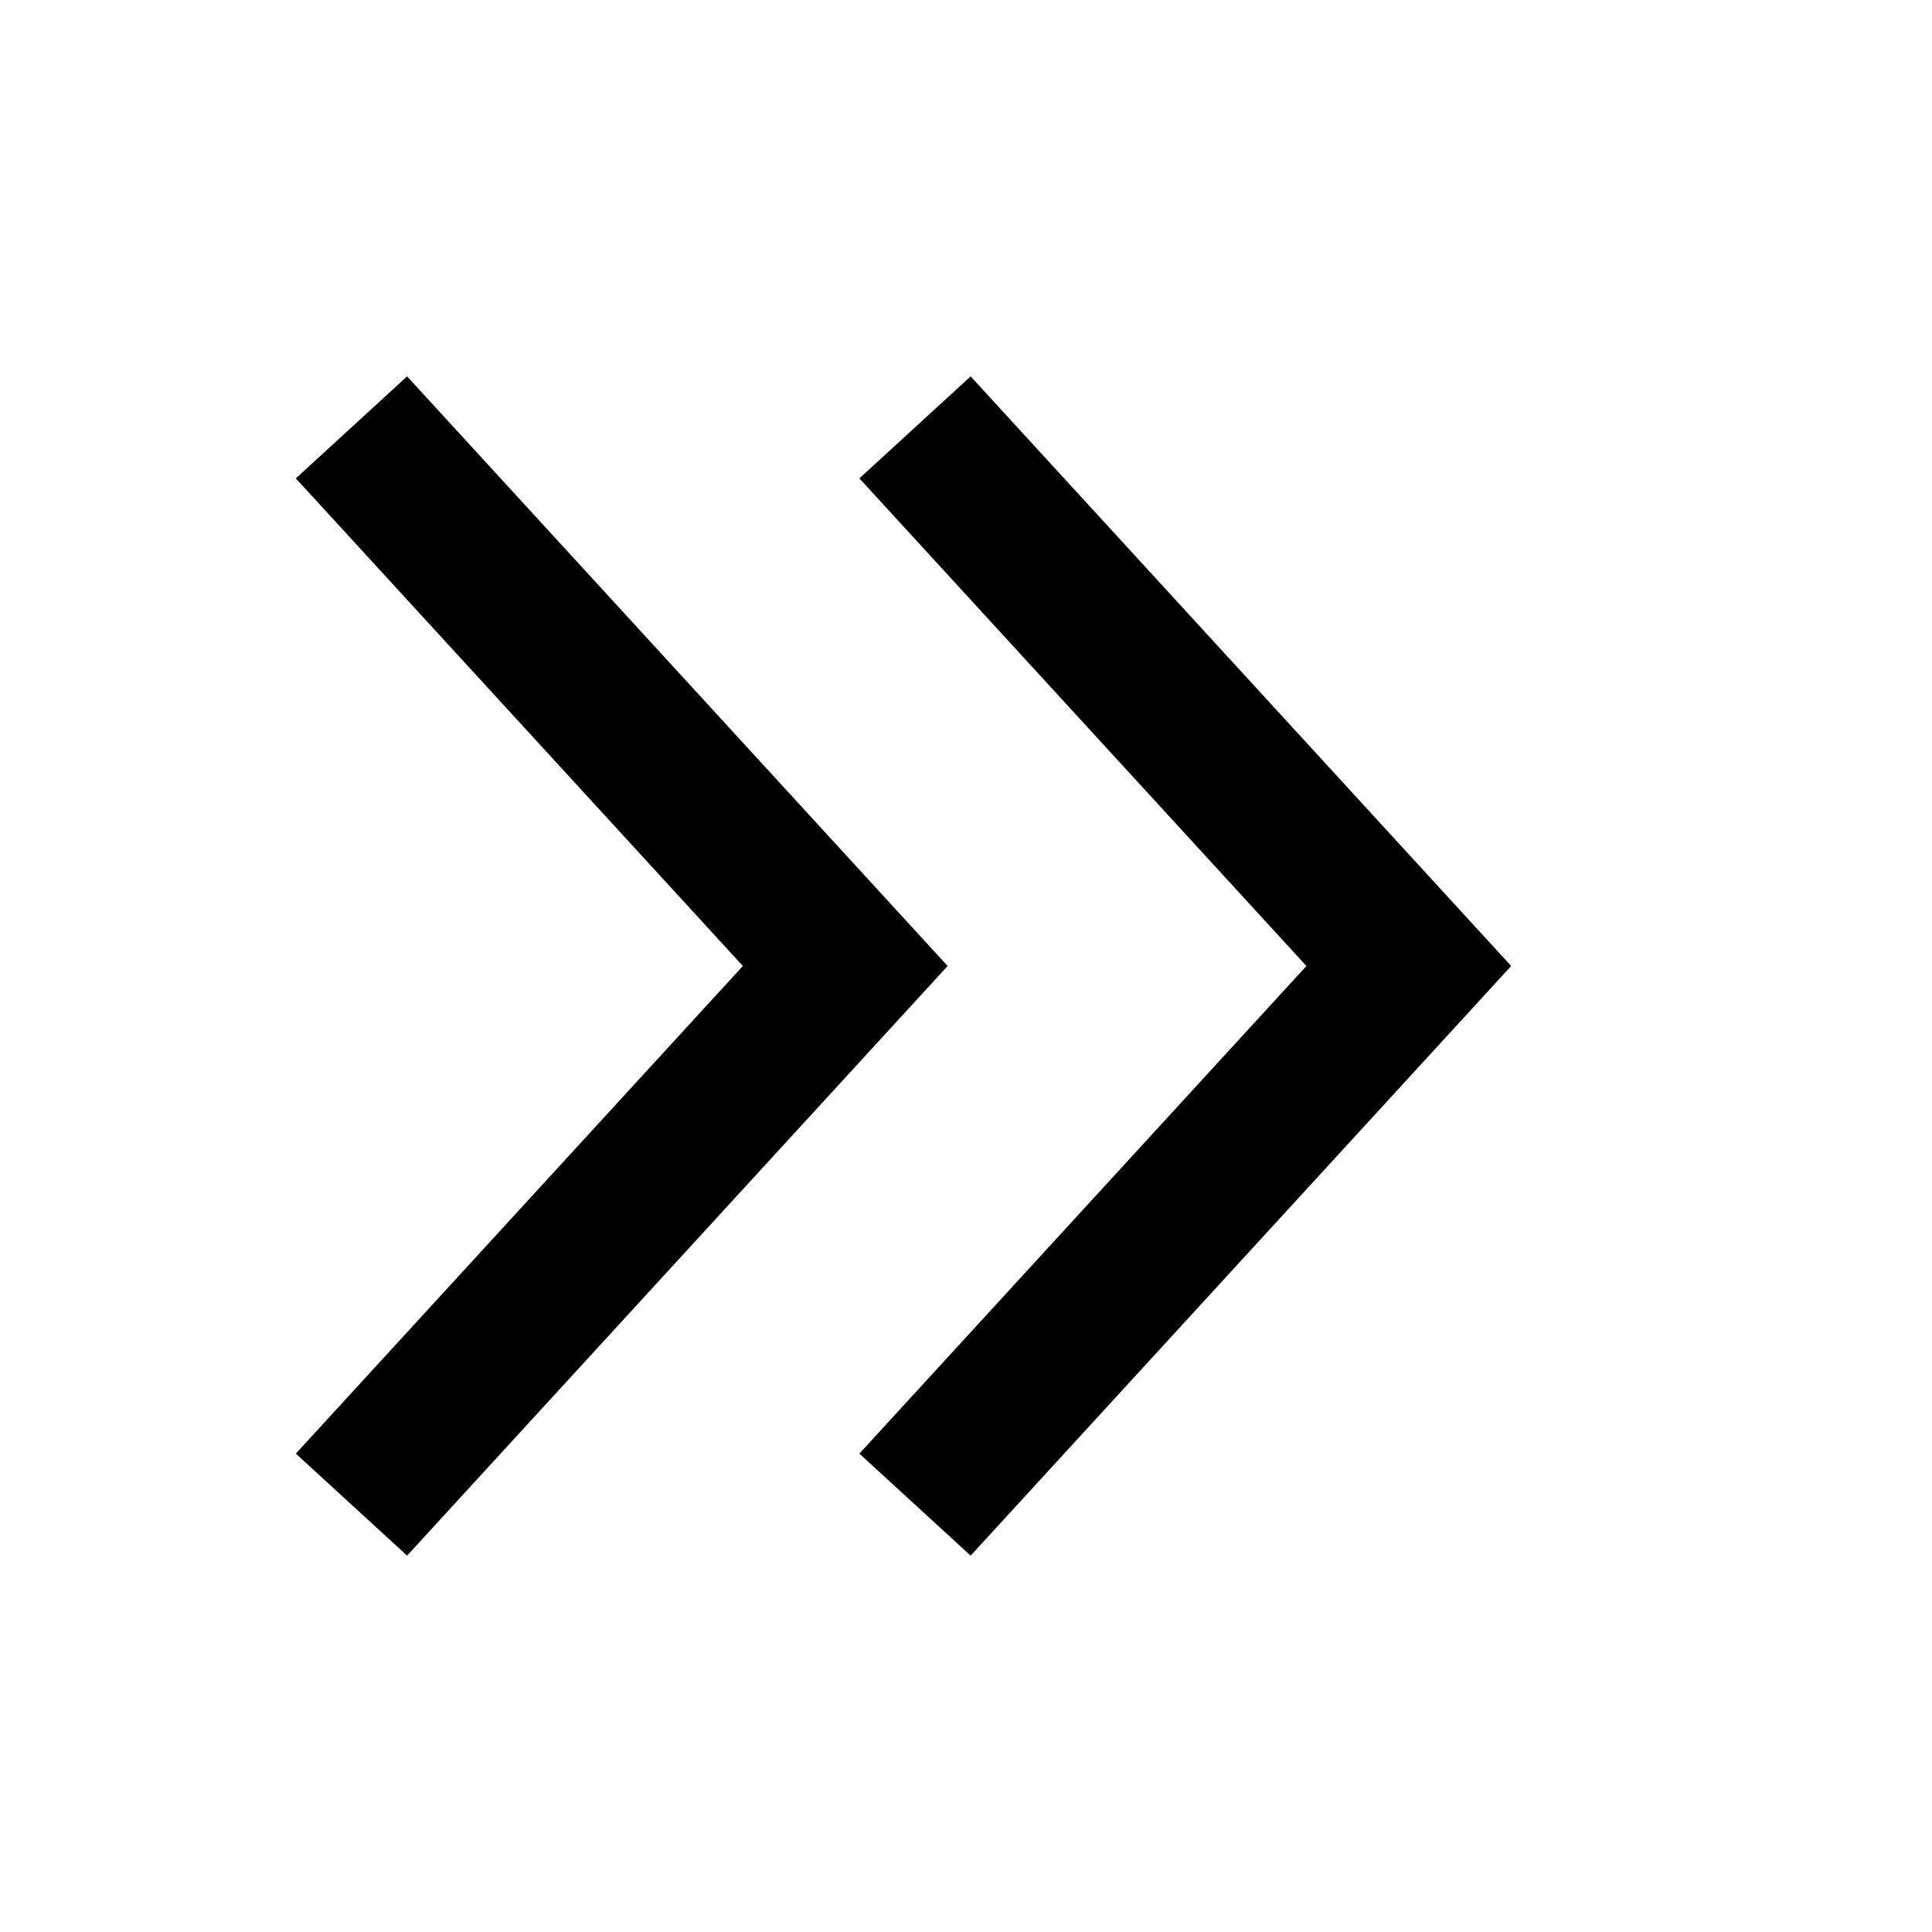
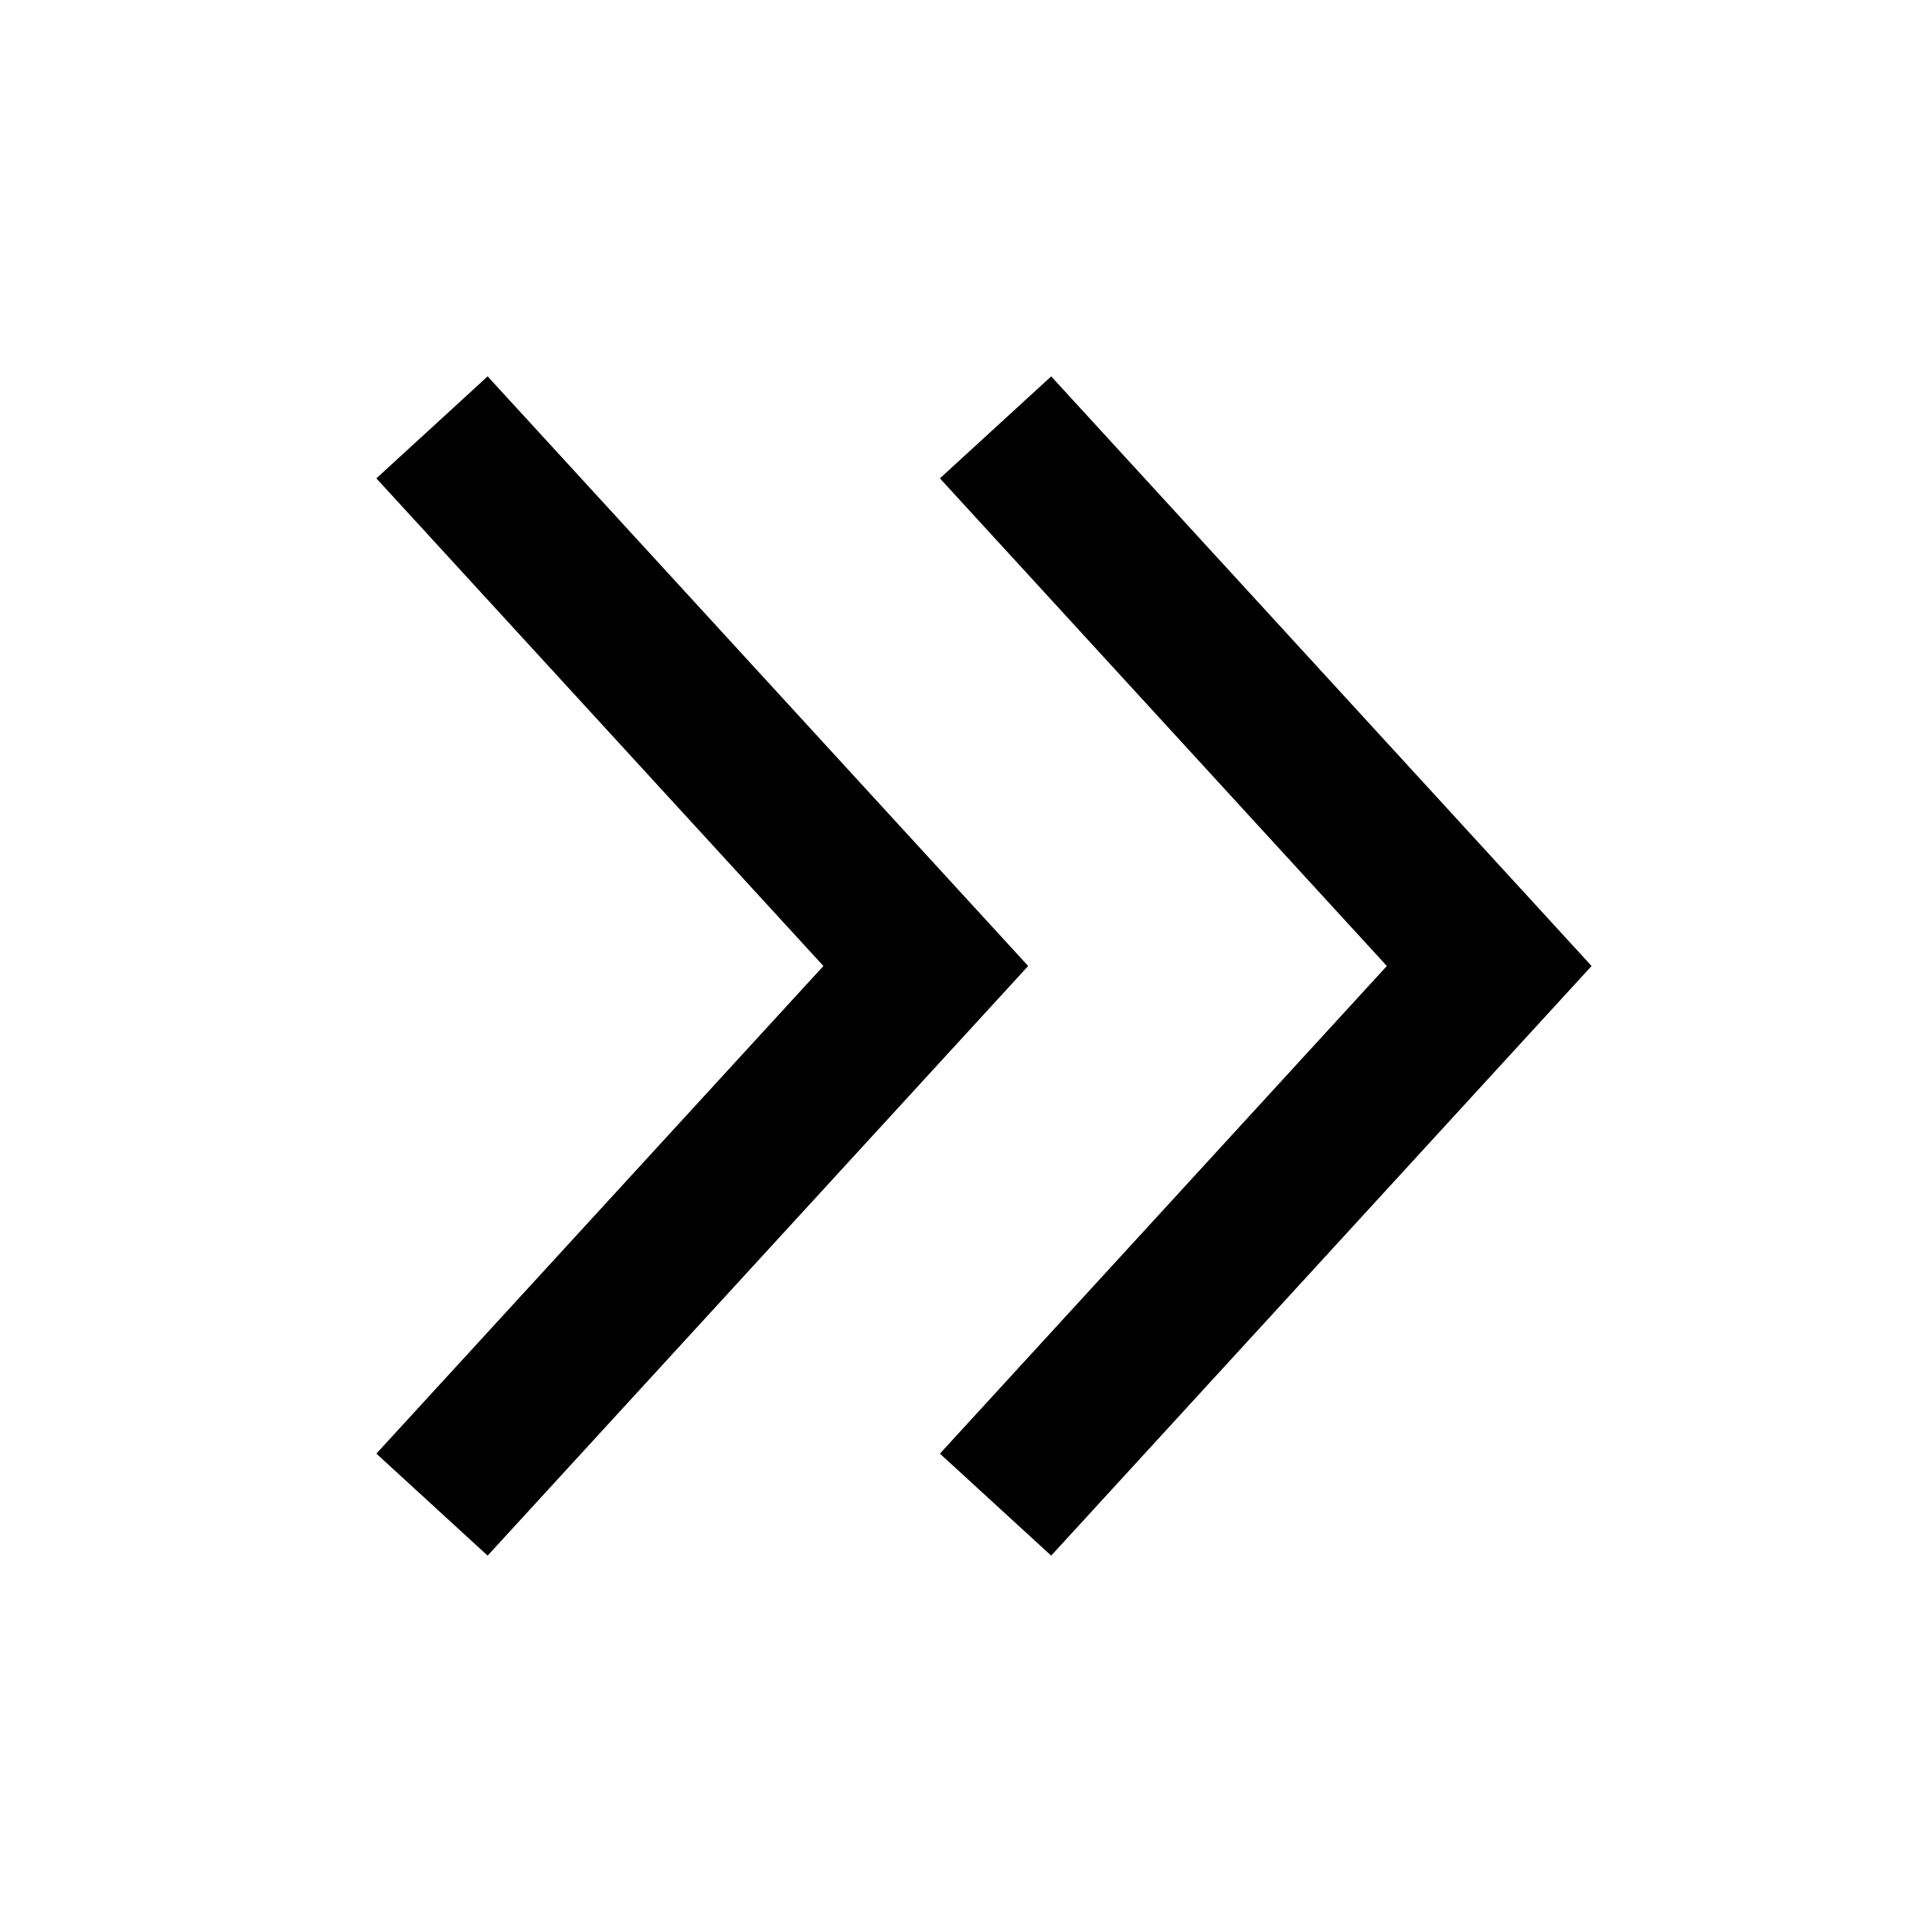
<svg xmlns="http://www.w3.org/2000/svg" width="16" height="16" viewBox="0 0 16 16" fill="none" stroke="currentColor" color="currentColor" stroke-width="1.25" stroke-linecap="square" stroke-linejoin="miter" stroke-miterlimit="3" focusable="false" aria-hidden="true">
-   <path d="M3.333 4L7 8L3.333 12" />
-   <path d="M8 4L11.667 8L8 12" />
+   <path d="M4 4L7.667 8L4 12" />
+   <path d="M8.667 4L12.333 8L8.667 12" />
</svg>
